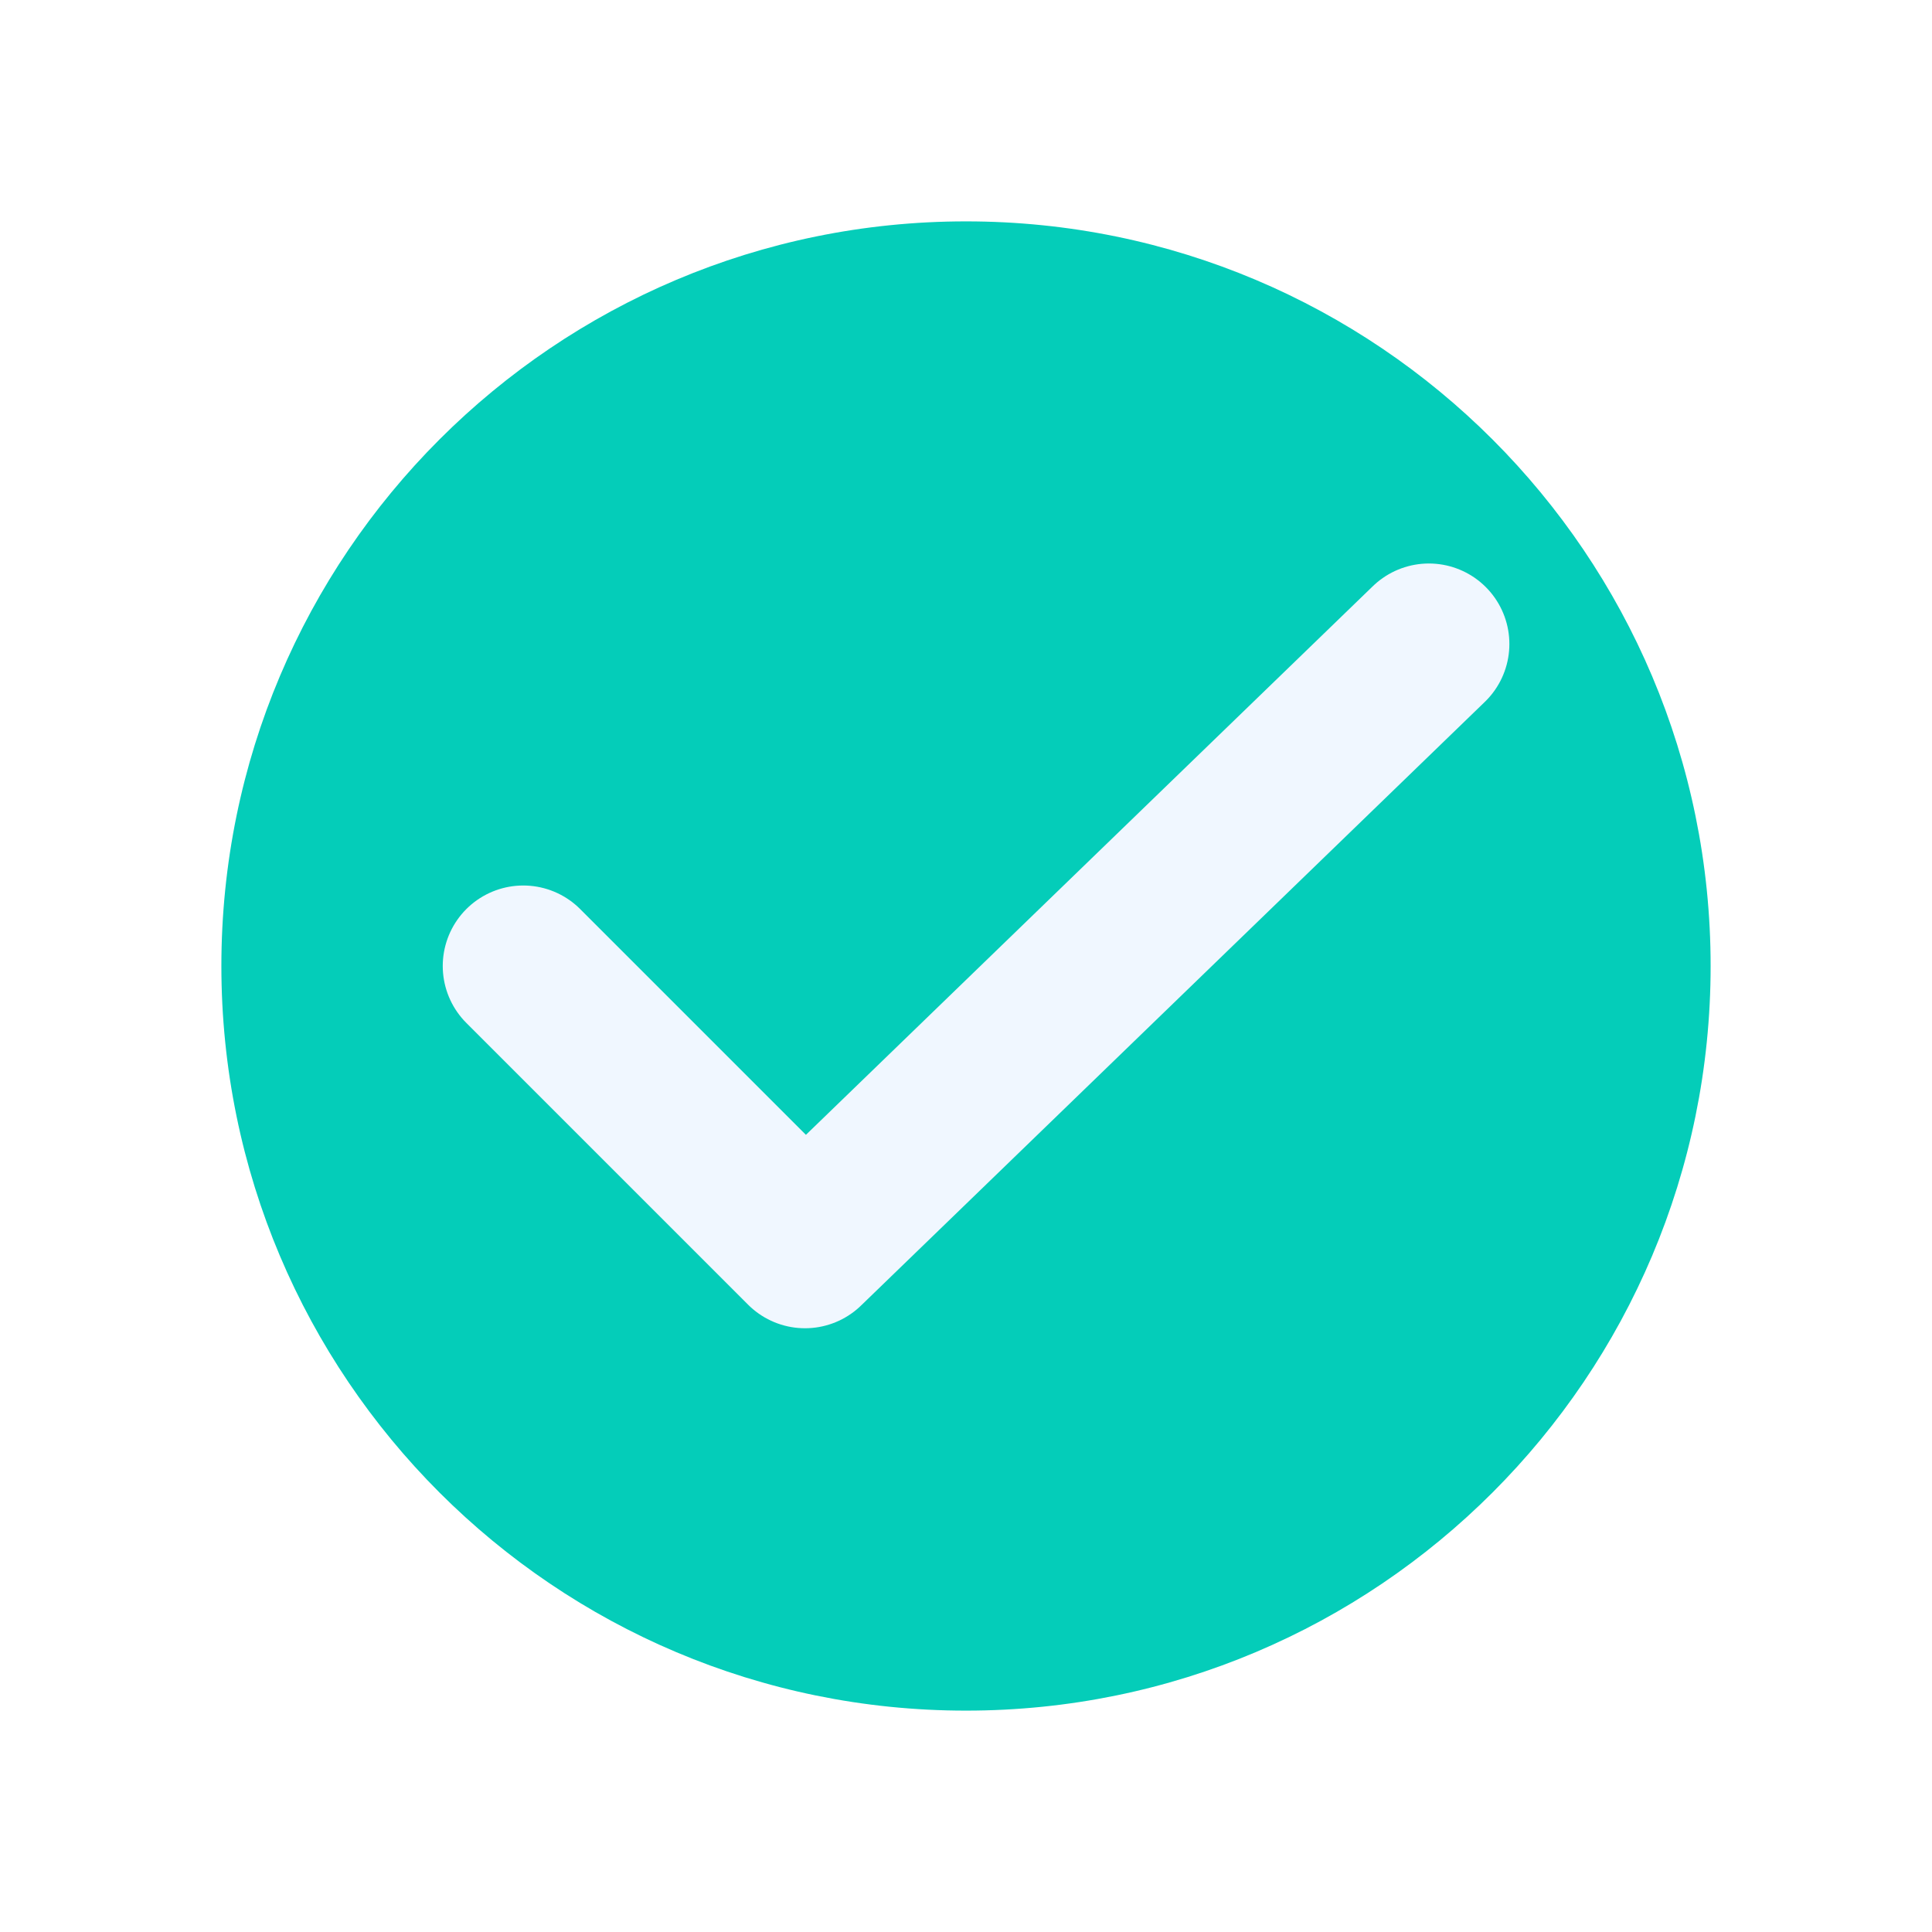
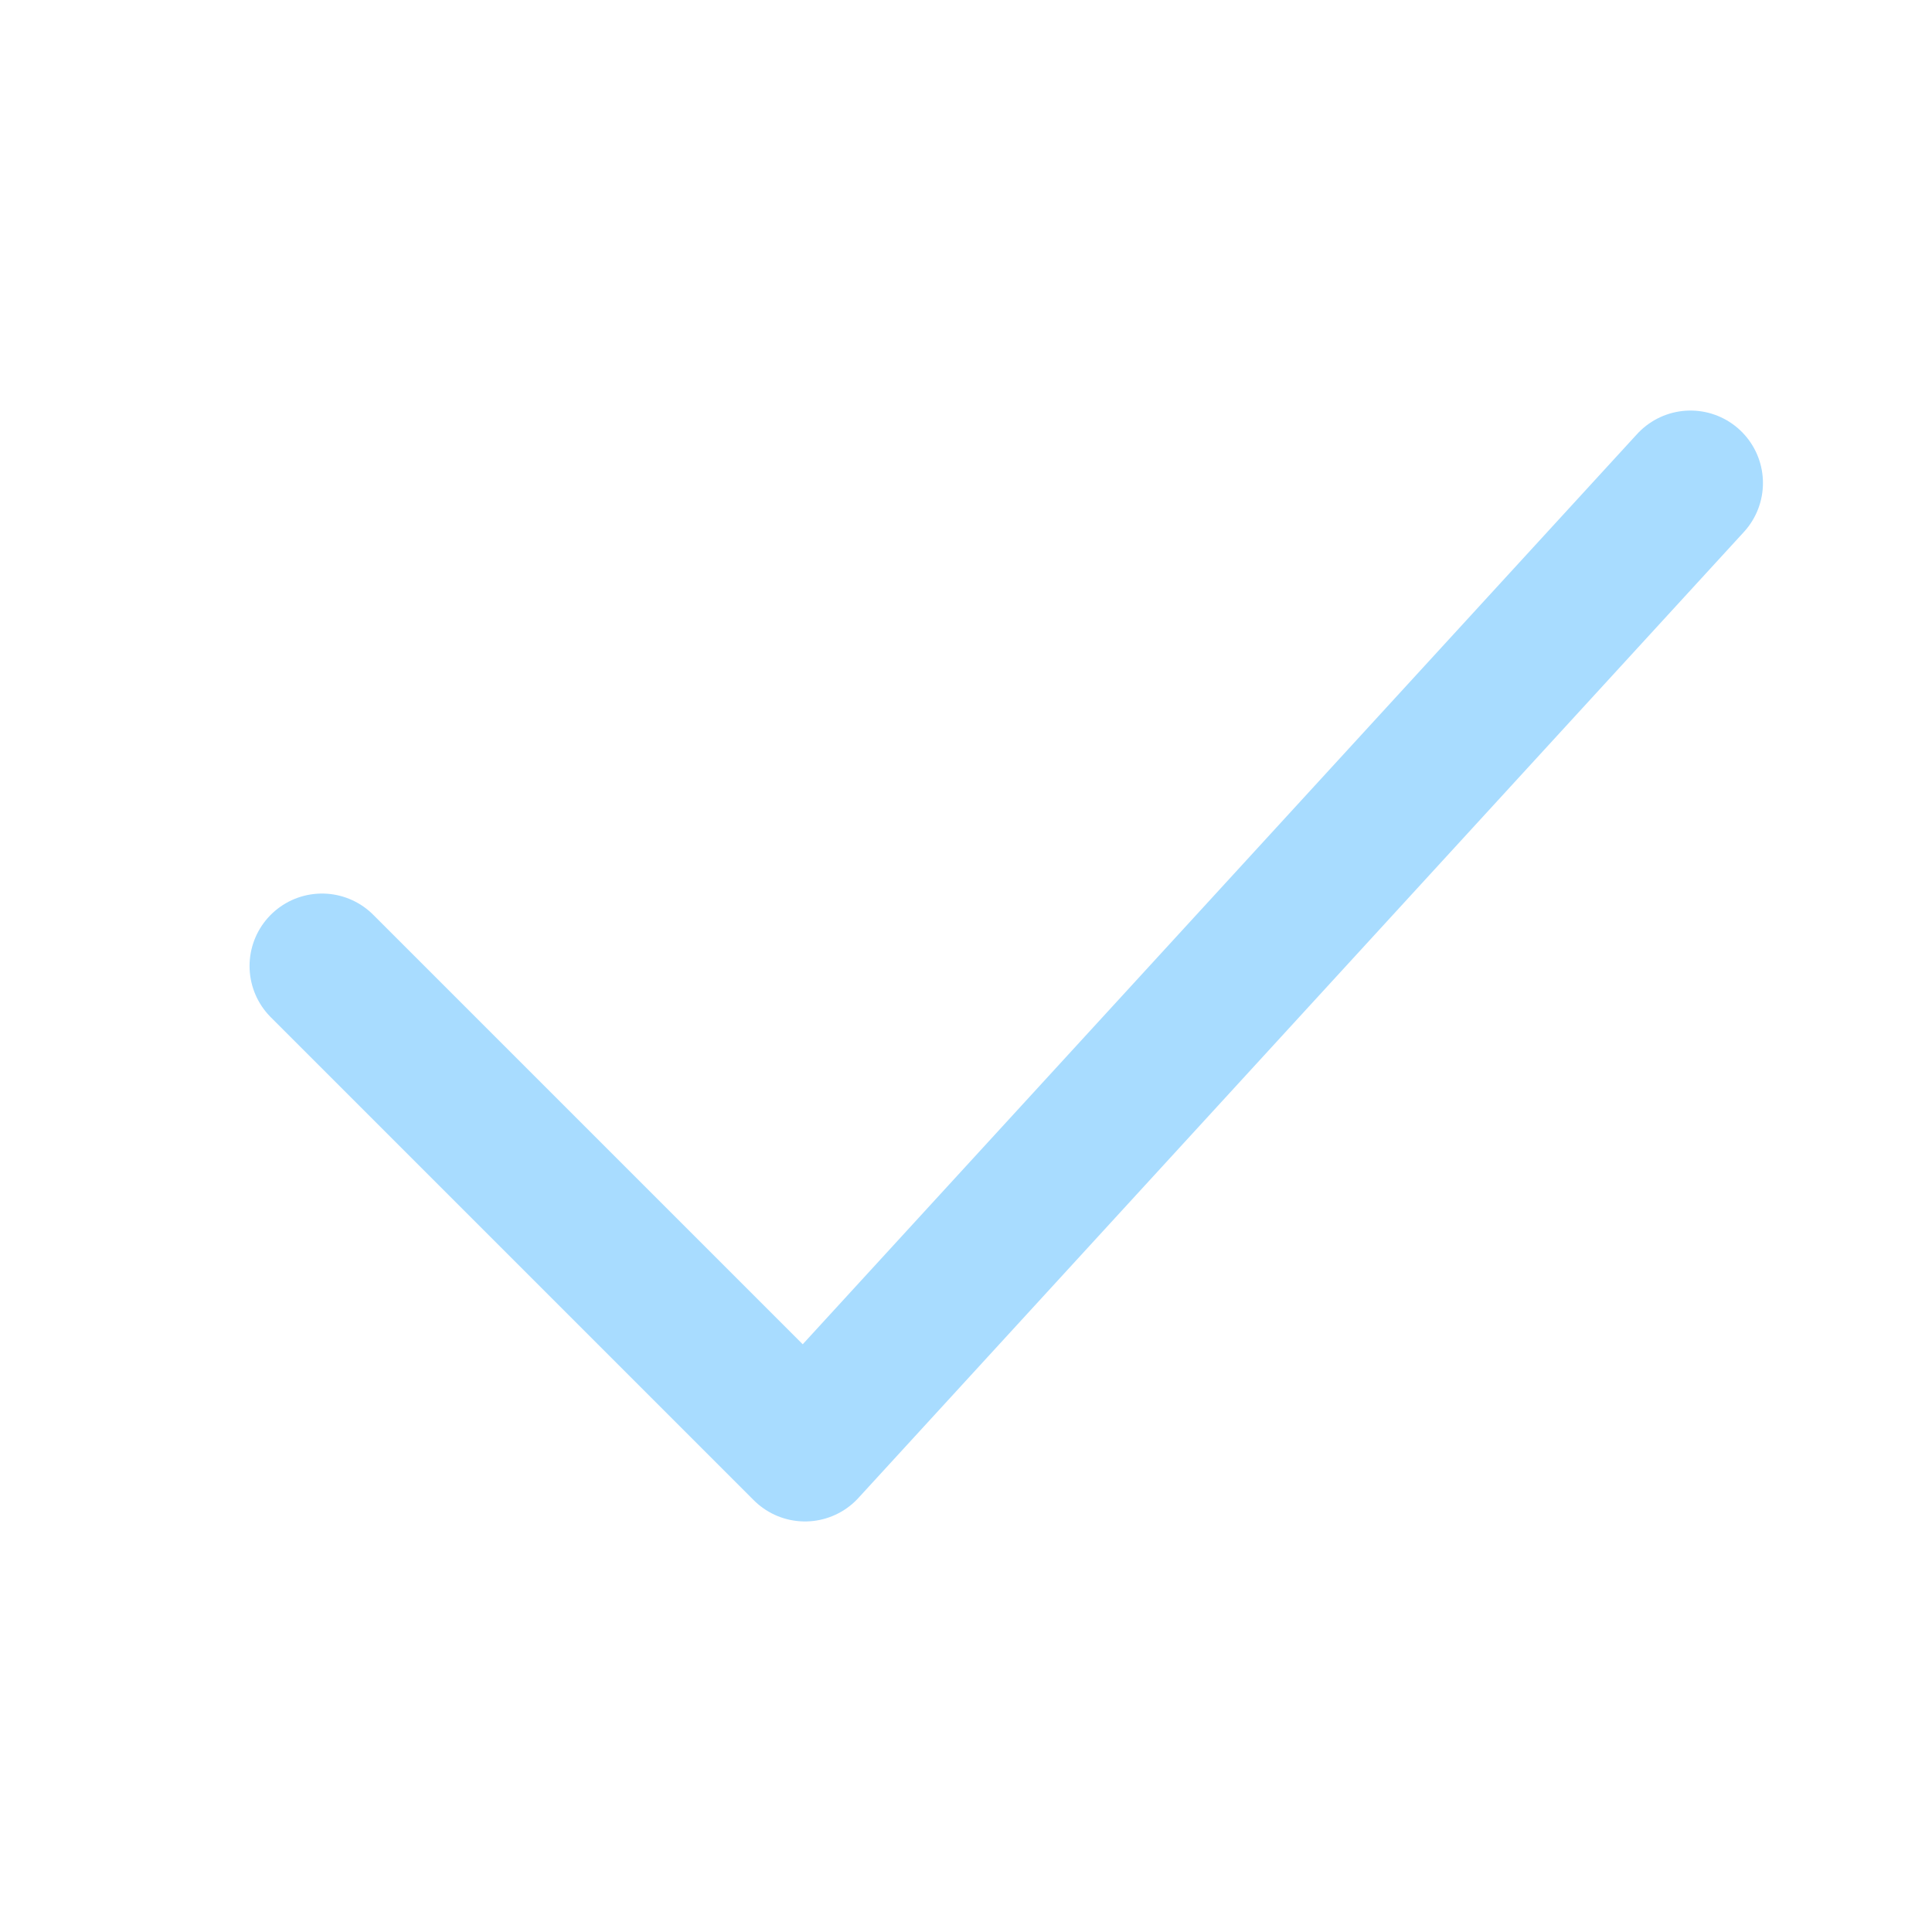
- <svg xmlns="http://www.w3.org/2000/svg" width="1024" height="1024" viewBox="0 0 96 96">
-   <circle cx="48" cy="48" r="37" fill="#04CDB9" />
-   <path d="M26 48L40 62L71 32" fill="none" stroke="#F0F7FF" stroke-width="8" stroke-linecap="round" stroke-linejoin="round" />
+ <svg xmlns="http://www.w3.org/2000/svg" width="24" height="24" viewBox="0 0 24 24">
+   <path d="M4 12L10 18L21 6" fill="none" stroke="#A8DCFF" stroke-width="1.8" stroke-linecap="round" stroke-linejoin="round" />
</svg>
